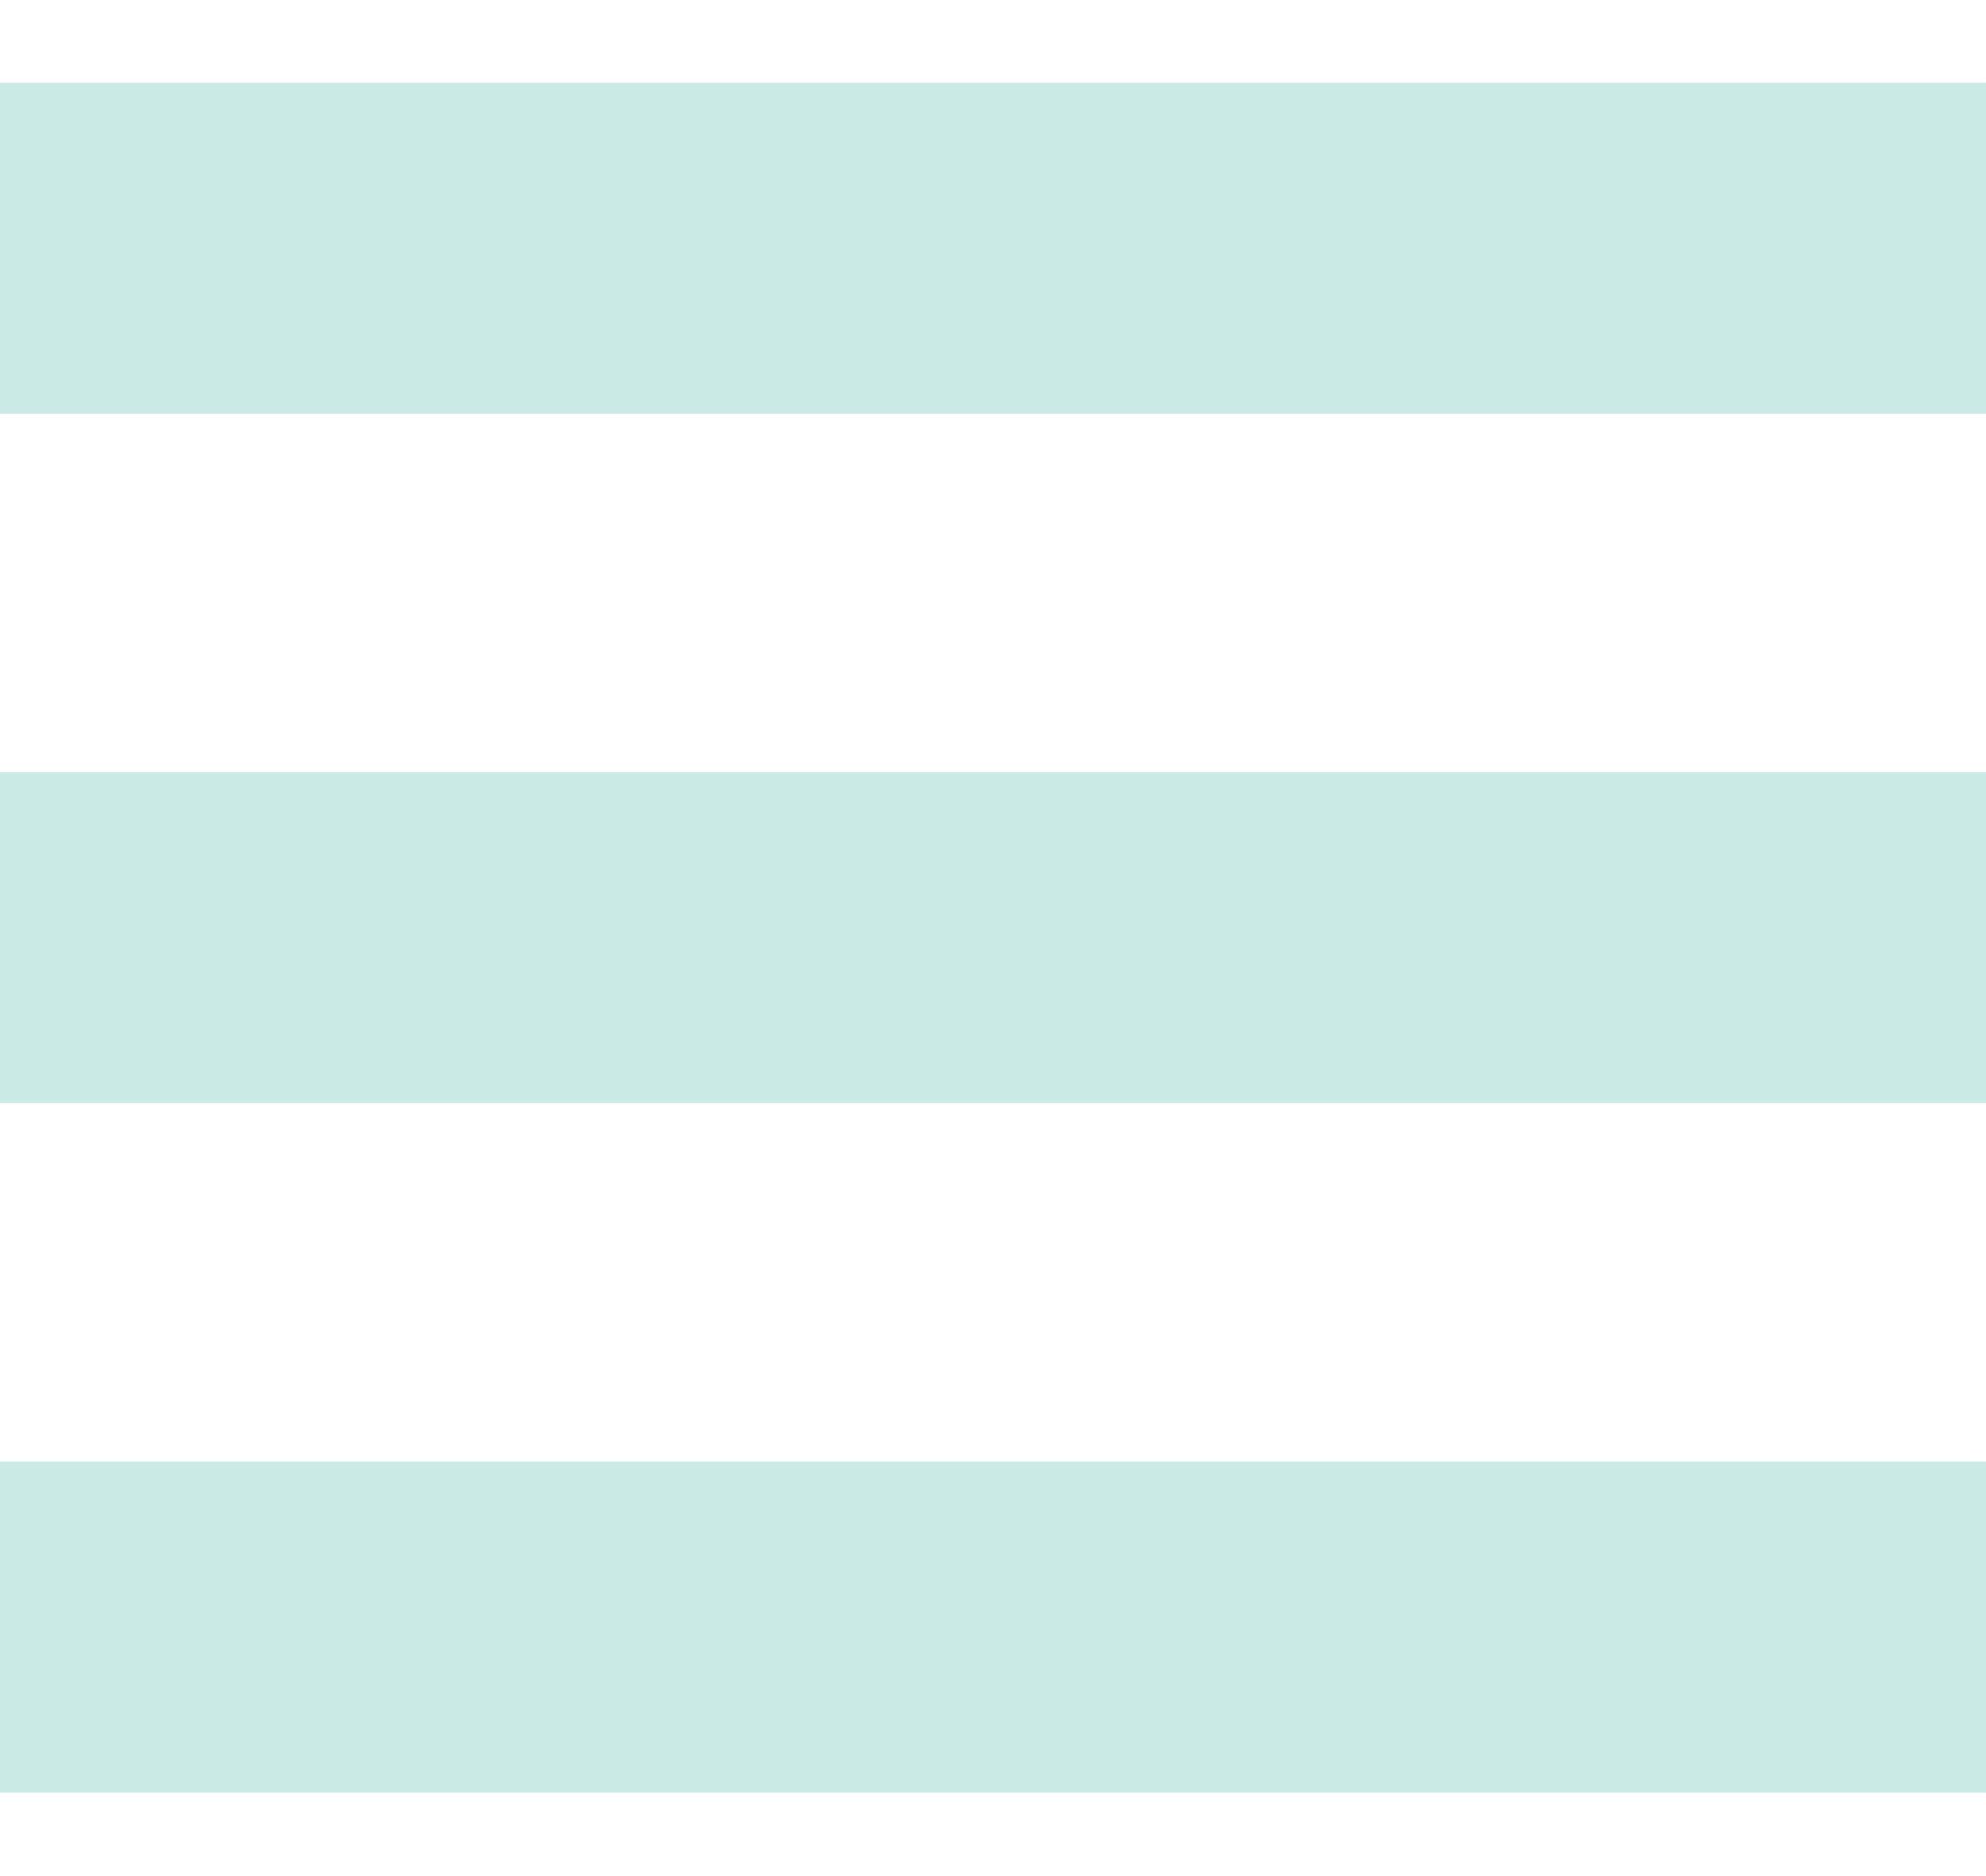
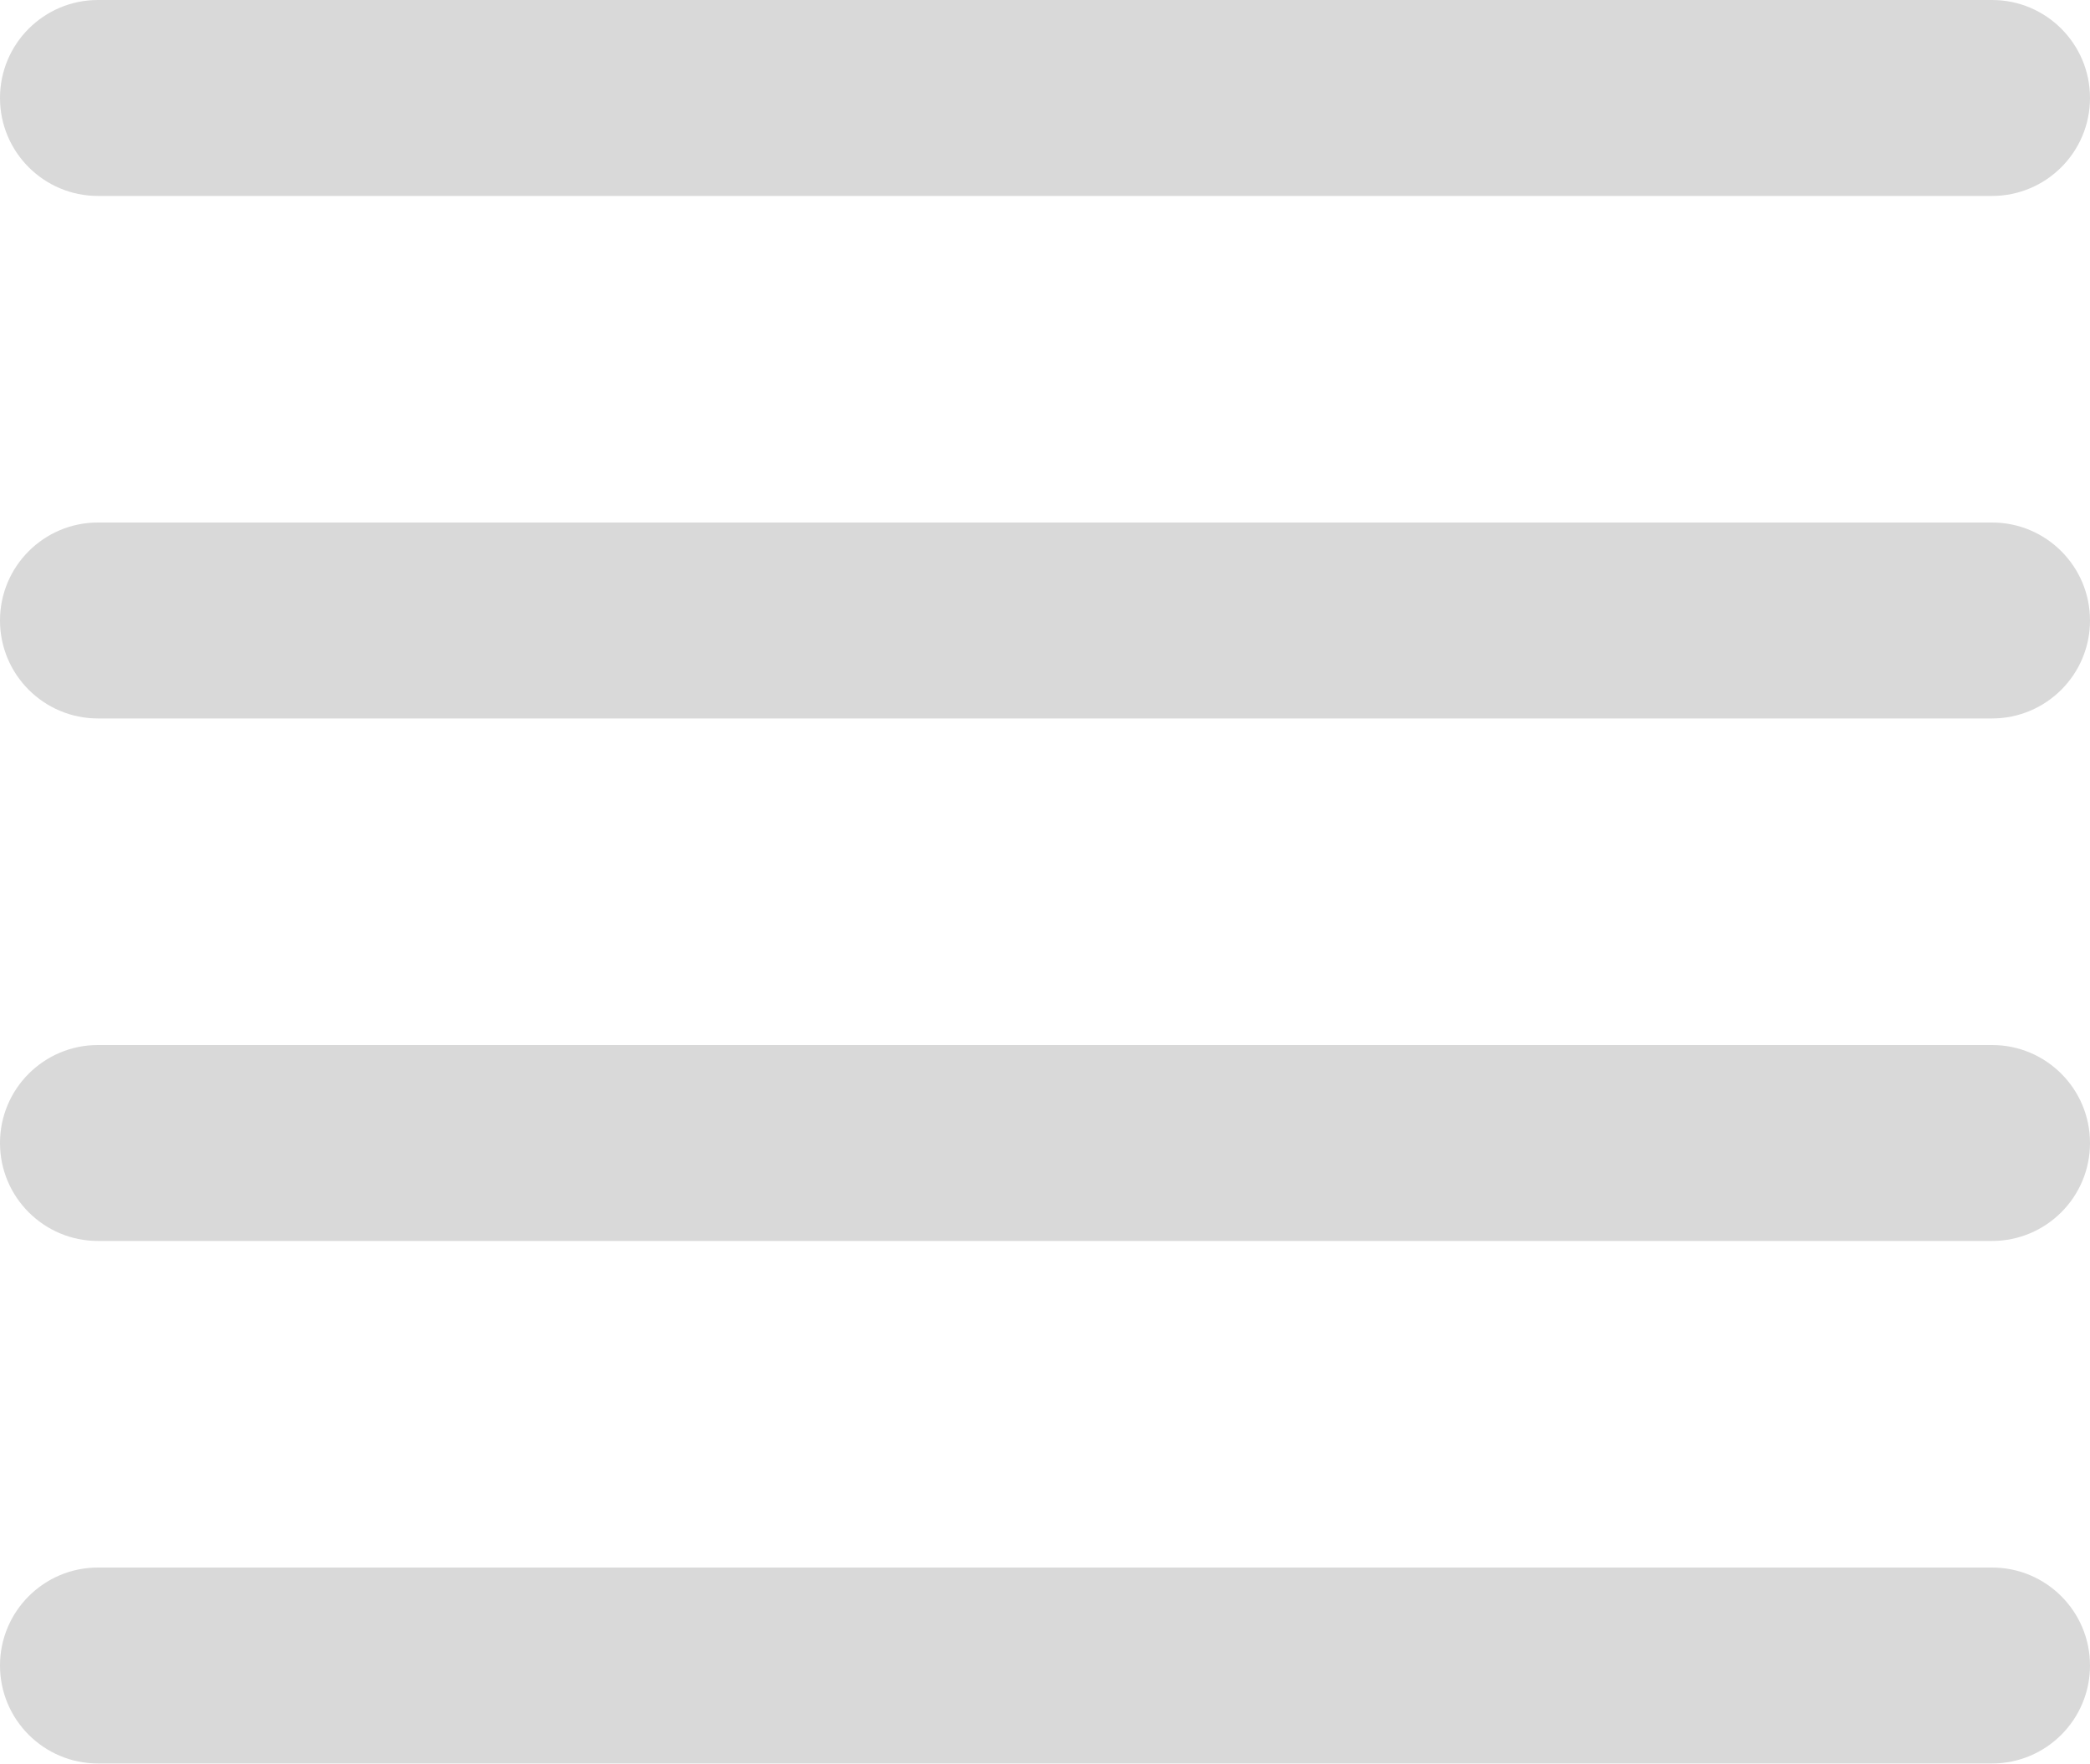
- <svg xmlns="http://www.w3.org/2000/svg" width="18" height="17" viewBox="0 0 18 17" fill="none">
-   <rect y="0.75" width="18" height="3" fill="#CAEAE5" />
-   <rect y="13.25" width="18" height="3" fill="#CAEAE5" />
-   <rect y="7" width="18" height="3" fill="#CAEAE5" />
+ <svg xmlns="http://www.w3.org/2000/svg" width="32" height="27" viewBox="0 0 32 27" fill="none">
+   <rect width="32" height="3" rx="1.5" fill="#D9D9D9" />
+   <rect y="8" width="32" height="3" rx="1.5" fill="#D9D9D9" />
+   <rect y="16" width="32" height="3" rx="1.5" fill="#D9D9D9" />
+   <rect y="24" width="32" height="3" rx="1.5" fill="#D9D9D9" />
</svg>
